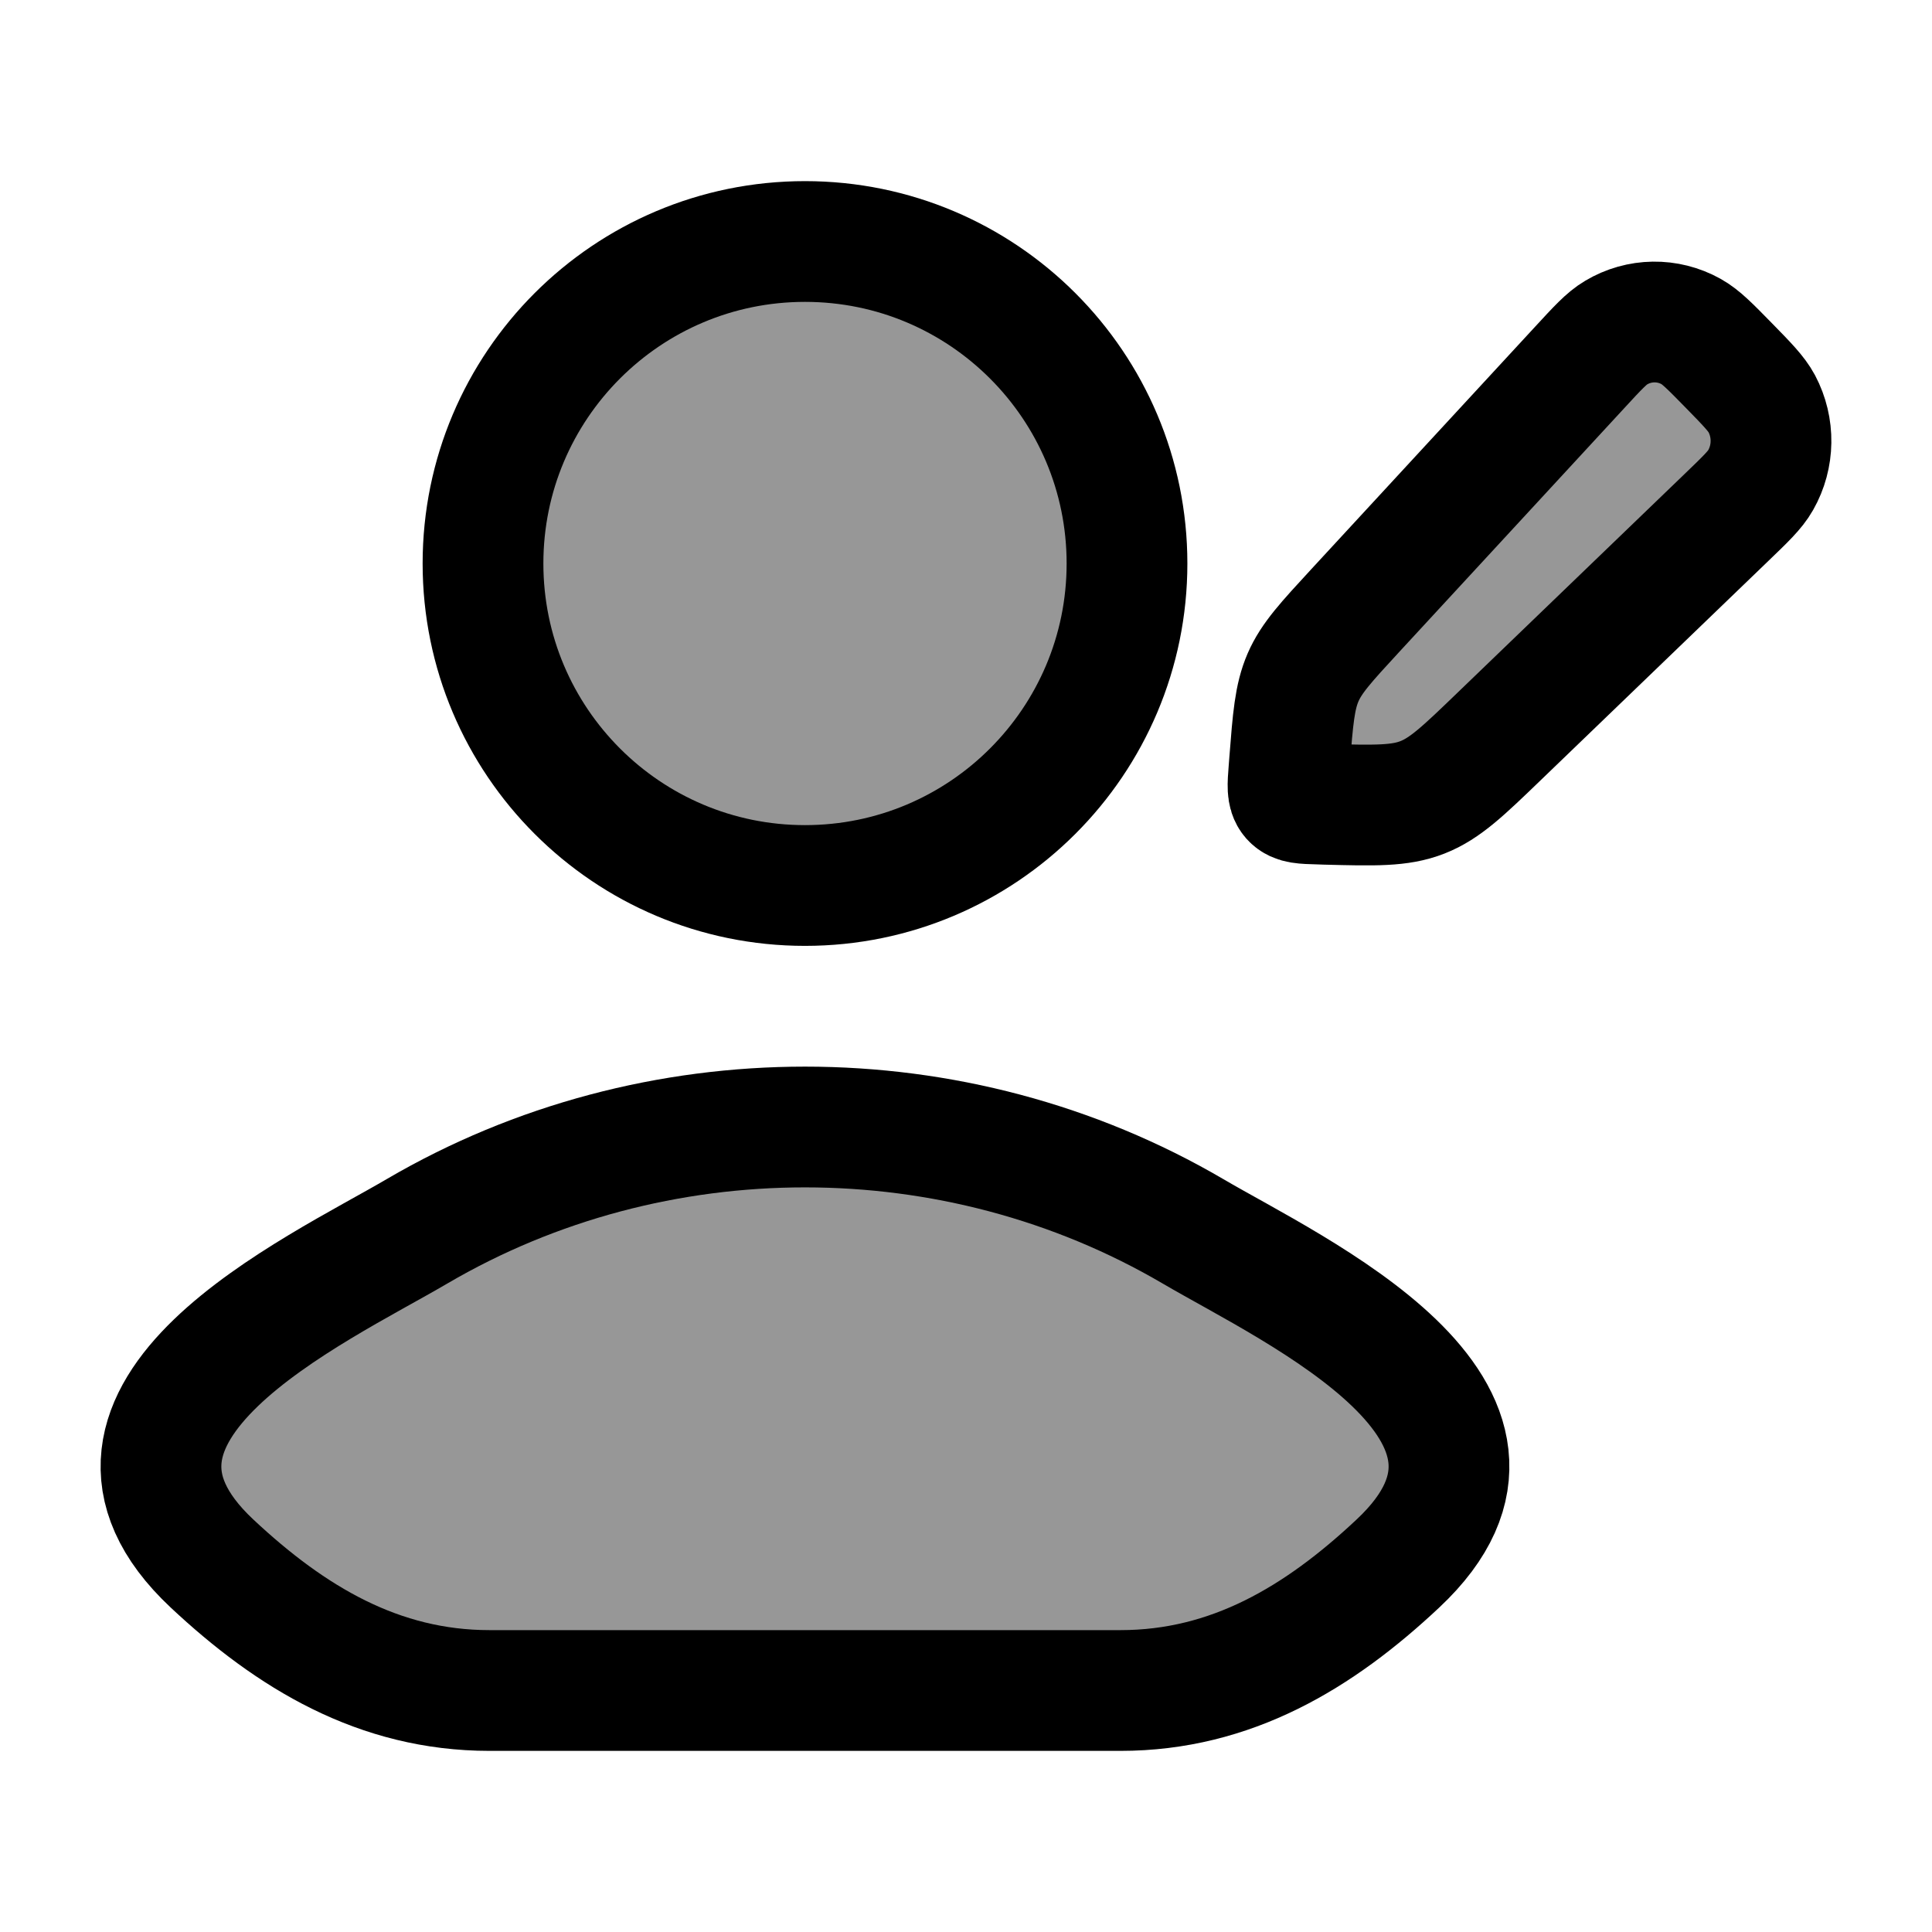
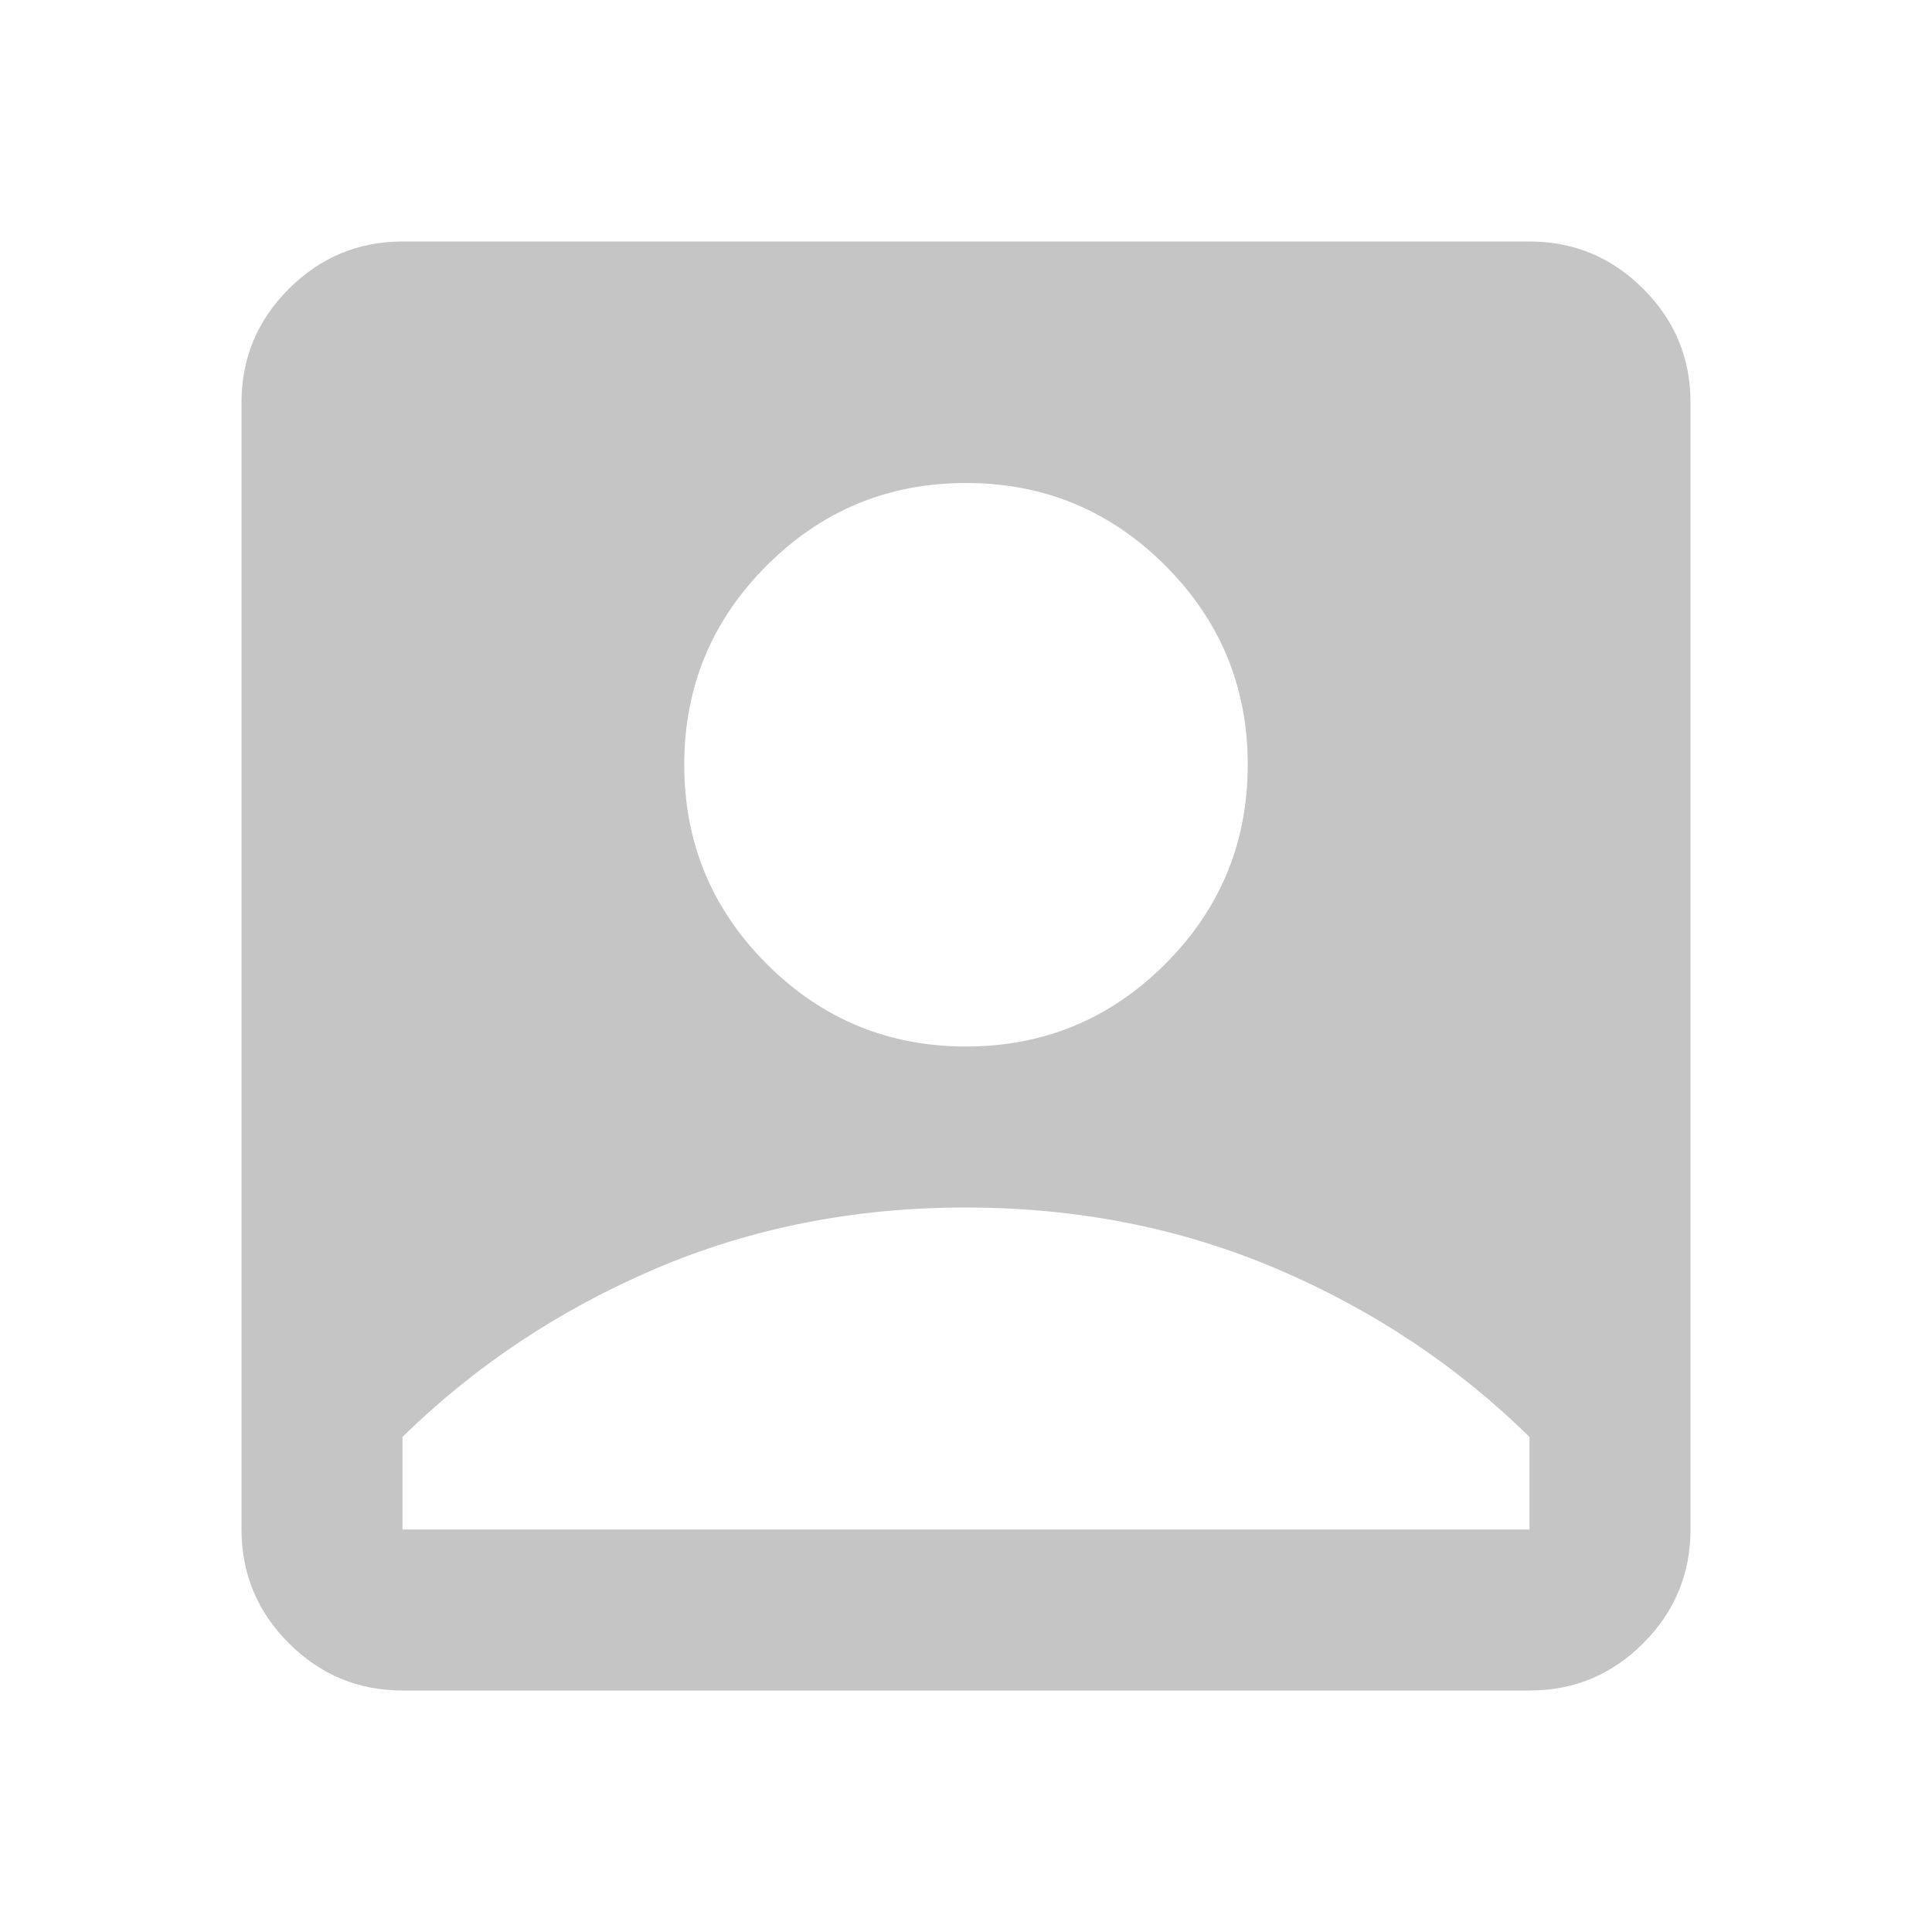
- <svg xmlns="http://www.w3.org/2000/svg" viewBox="0 0 24 24" width="24" height="24" color="#000000" fill="#979797">
-   <path d="M5.18 15.296C3.922 16.034 0.625 17.539 2.633 19.422C3.615 20.342 4.707 21 6.081 21H13.919C15.293 21 16.386 20.342 17.366 19.422C19.375 17.539 16.078 16.034 14.82 15.296C11.871 13.568 8.129 13.568 5.18 15.296Z" stroke="currentColor" stroke-width="1.5" stroke-linecap="round" stroke-linejoin="round" />
-   <path d="M14 7C14 9.209 12.209 11 10 11C7.791 11 6 9.209 6 7C6 4.791 7.791 3 10 3C12.209 3 14 4.791 14 7Z" stroke="currentColor" stroke-width="1.5" />
-   <path d="M19.622 4.566C19.846 4.323 19.957 4.202 20.076 4.132C20.363 3.961 20.716 3.956 21.007 4.118C21.128 4.185 21.243 4.302 21.474 4.538C21.704 4.773 21.819 4.891 21.885 5.014C22.043 5.312 22.038 5.672 21.871 5.965C21.802 6.087 21.683 6.201 21.446 6.429L18.625 9.146C18.176 9.579 17.951 9.795 17.67 9.905C17.39 10.015 17.081 10.007 16.464 9.991L16.38 9.988C16.192 9.983 16.098 9.981 16.043 9.919C15.989 9.857 15.996 9.761 16.011 9.57L16.019 9.466C16.061 8.927 16.082 8.658 16.187 8.415C16.292 8.173 16.474 7.977 16.837 7.583L19.622 4.566Z" stroke="currentColor" stroke-width="1.5" stroke-linejoin="round" />
+ <svg xmlns="http://www.w3.org/2000/svg" width="24" height="24" viewBox="0 0 24 24">
+   <path fill="rgb(197, 197, 197)" d="M12 13q1.45 0 2.475-1.025T15.5 9.5t-1.025-2.475T12 6T9.525 7.025T8.5 9.5t1.025 2.475T12 13m-7 8q-.825 0-1.412-.587T3 19V5q0-.825.588-1.412T5 3h14q.825 0 1.413.588T21 5v14q0 .825-.587 1.413T19 21zm0-2h14v-1.15q-1.35-1.325-3.137-2.087T12 15t-3.863.763T5 17.85z" />
</svg>
